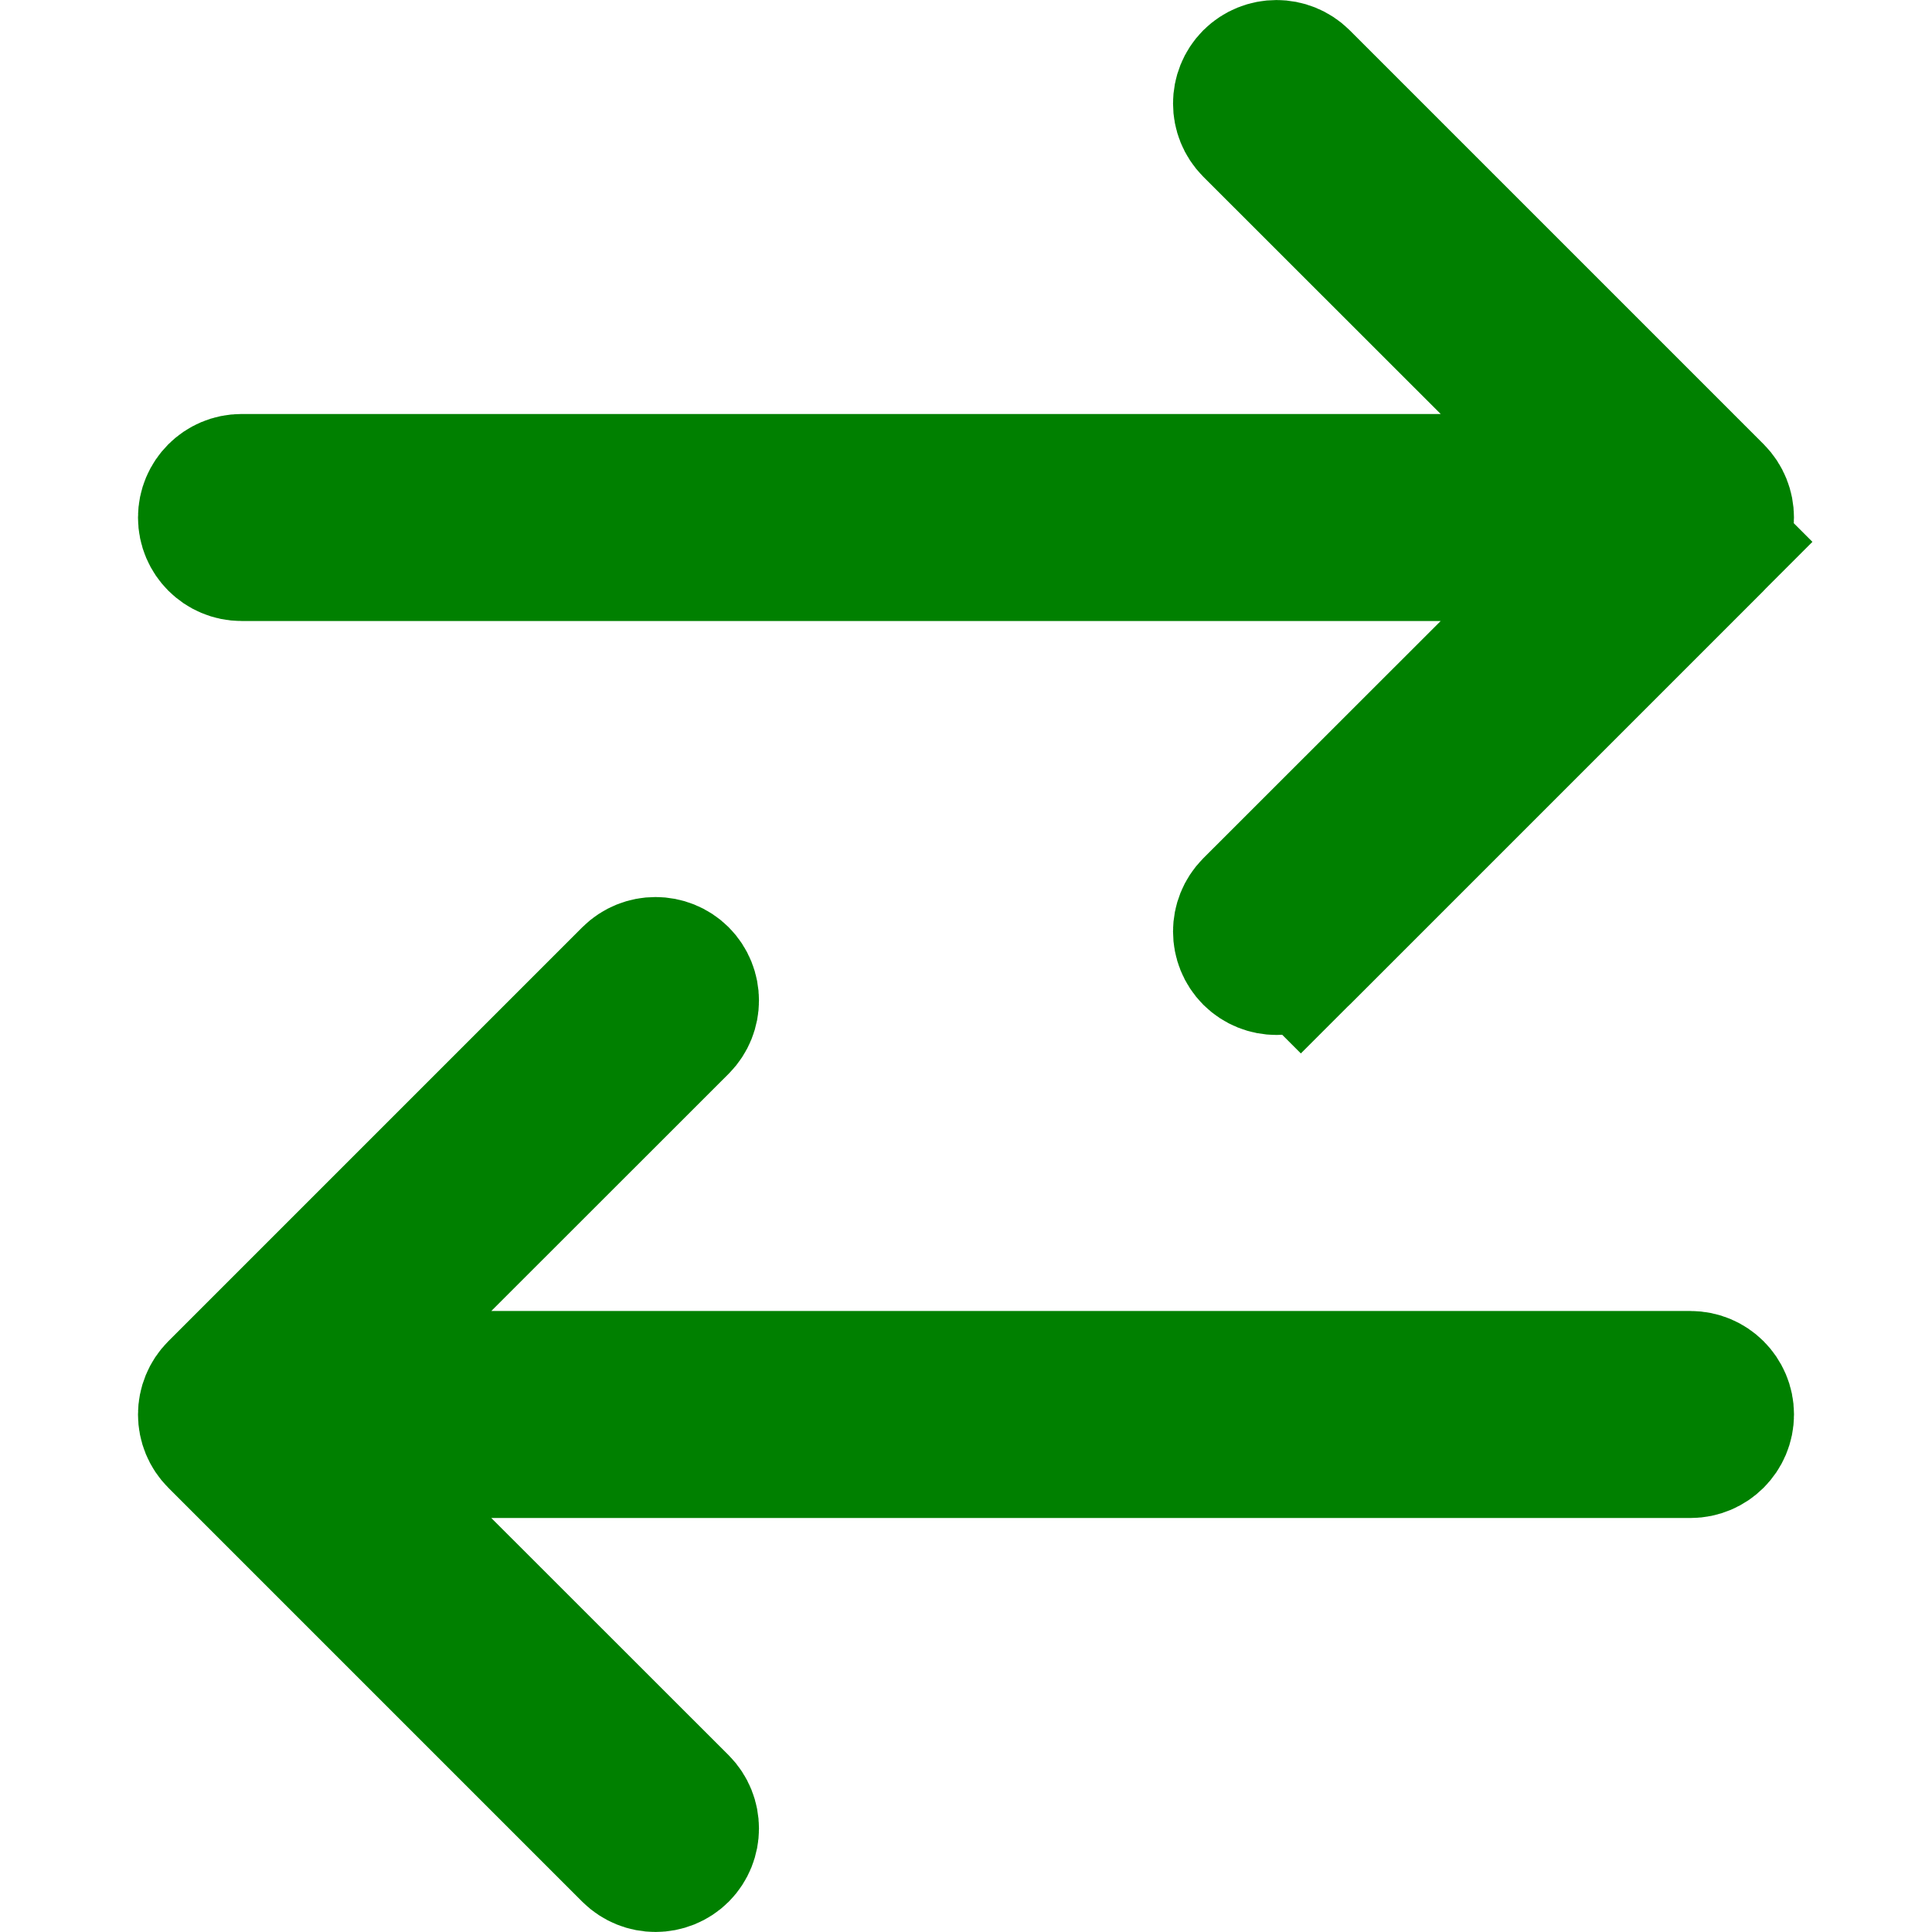
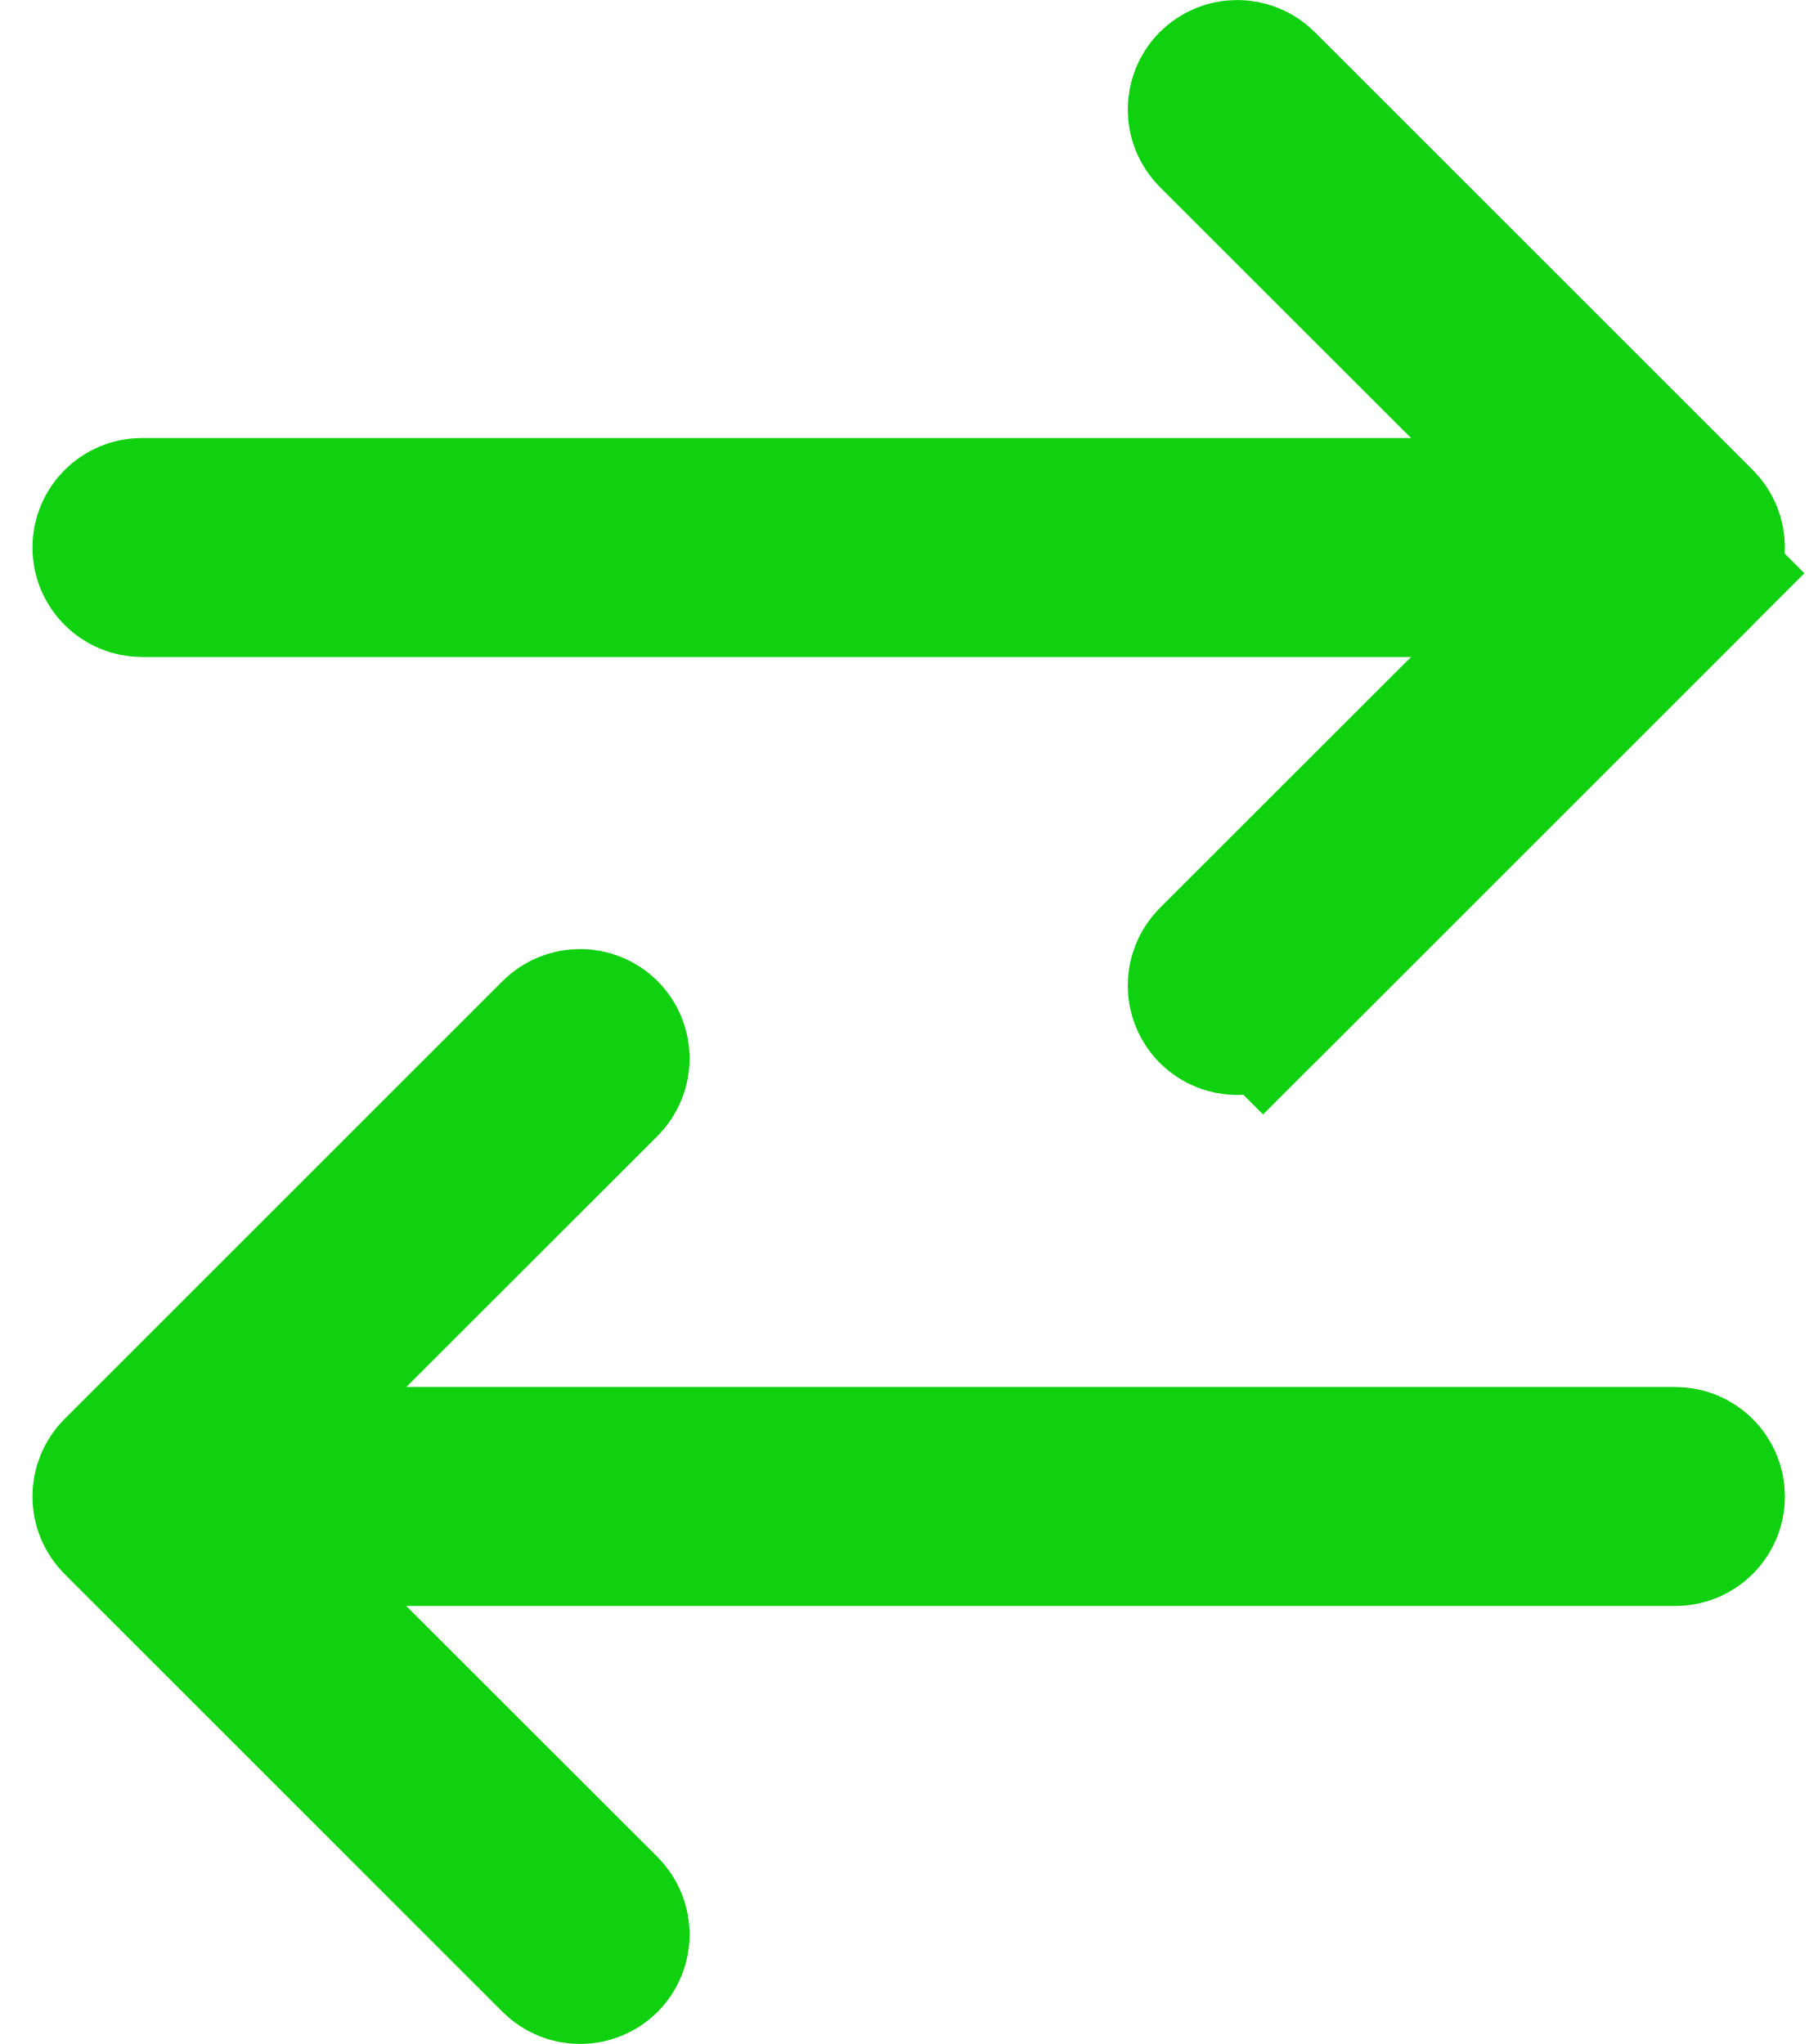
- <svg xmlns="http://www.w3.org/2000/svg" width="14" height="14" viewBox="0 0 12 14" fill="none">
-   <path d="M8.073 0.927L8.073 0.927C7.976 0.829 7.976 0.671 8.073 0.573C8.171 0.476 8.329 0.476 8.427 0.573C8.427 0.573 8.427 0.573 8.427 0.573L11.427 3.573L11.427 3.573C11.524 3.671 11.524 3.829 11.427 3.927L11.78 4.28L11.427 3.927L8.427 6.927L8.78 7.28L8.427 6.927C8.329 7.024 8.171 7.024 8.073 6.927L8.073 6.927C7.976 6.829 7.976 6.671 8.073 6.573L8.073 6.573L9.793 4.854L10.646 4H9.439H0.75C0.612 4 0.5 3.888 0.5 3.75C0.5 3.612 0.612 3.5 0.75 3.5H9.439H10.646L9.793 2.646L8.073 0.927Z" fill="#008000" stroke="#008000" />
-   <path d="M0.573 10.073L0.573 10.073L3.573 7.073C3.573 7.073 3.573 7.073 3.573 7.073C3.671 6.976 3.829 6.976 3.927 7.073C4.024 7.171 4.024 7.329 3.927 7.427L2.207 9.146L1.354 10H2.561H11.25C11.388 10 11.5 10.112 11.5 10.25C11.5 10.388 11.388 10.5 11.25 10.5H2.561H1.354L2.207 11.354L3.927 13.073C4.024 13.171 4.024 13.329 3.927 13.427C3.829 13.524 3.671 13.524 3.573 13.427L3.573 13.427L0.573 10.427L0.573 10.427C0.526 10.38 0.5 10.316 0.5 10.25C0.5 10.184 0.526 10.12 0.573 10.073Z" fill="#008000" stroke="#008000" />
+ <svg xmlns="http://www.w3.org/2000/svg" width="16" height="18" viewBox="0 0 12 14" fill="none">
+   <path d="M8.073 0.927L8.073 0.927C7.976 0.829 7.976 0.671 8.073 0.573C8.171 0.476 8.329 0.476 8.427 0.573C8.427 0.573 8.427 0.573 8.427 0.573L11.427 3.573L11.427 3.573C11.524 3.671 11.524 3.829 11.427 3.927L11.78 4.28L11.427 3.927L8.427 6.927L8.78 7.28L8.427 6.927C8.329 7.024 8.171 7.024 8.073 6.927L8.073 6.927C7.976 6.829 7.976 6.671 8.073 6.573L8.073 6.573L9.793 4.854L10.646 4H9.439H0.75C0.612 4 0.5 3.888 0.5 3.75C0.5 3.612 0.612 3.5 0.75 3.5H9.439H10.646L9.793 2.646L8.073 0.927Z" fill="#0fd10f" stroke="#0fd10f" />
+   <path d="M0.573 10.073L0.573 10.073L3.573 7.073C3.573 7.073 3.573 7.073 3.573 7.073C3.671 6.976 3.829 6.976 3.927 7.073C4.024 7.171 4.024 7.329 3.927 7.427L2.207 9.146L1.354 10H2.561H11.25C11.388 10 11.5 10.112 11.5 10.25C11.5 10.388 11.388 10.5 11.25 10.5H2.561H1.354L2.207 11.354L3.927 13.073C4.024 13.171 4.024 13.329 3.927 13.427C3.829 13.524 3.671 13.524 3.573 13.427L3.573 13.427L0.573 10.427L0.573 10.427C0.526 10.38 0.5 10.316 0.5 10.25C0.5 10.184 0.526 10.12 0.573 10.073Z" fill="#0fd10f" stroke="#0fd10f" />
</svg>
